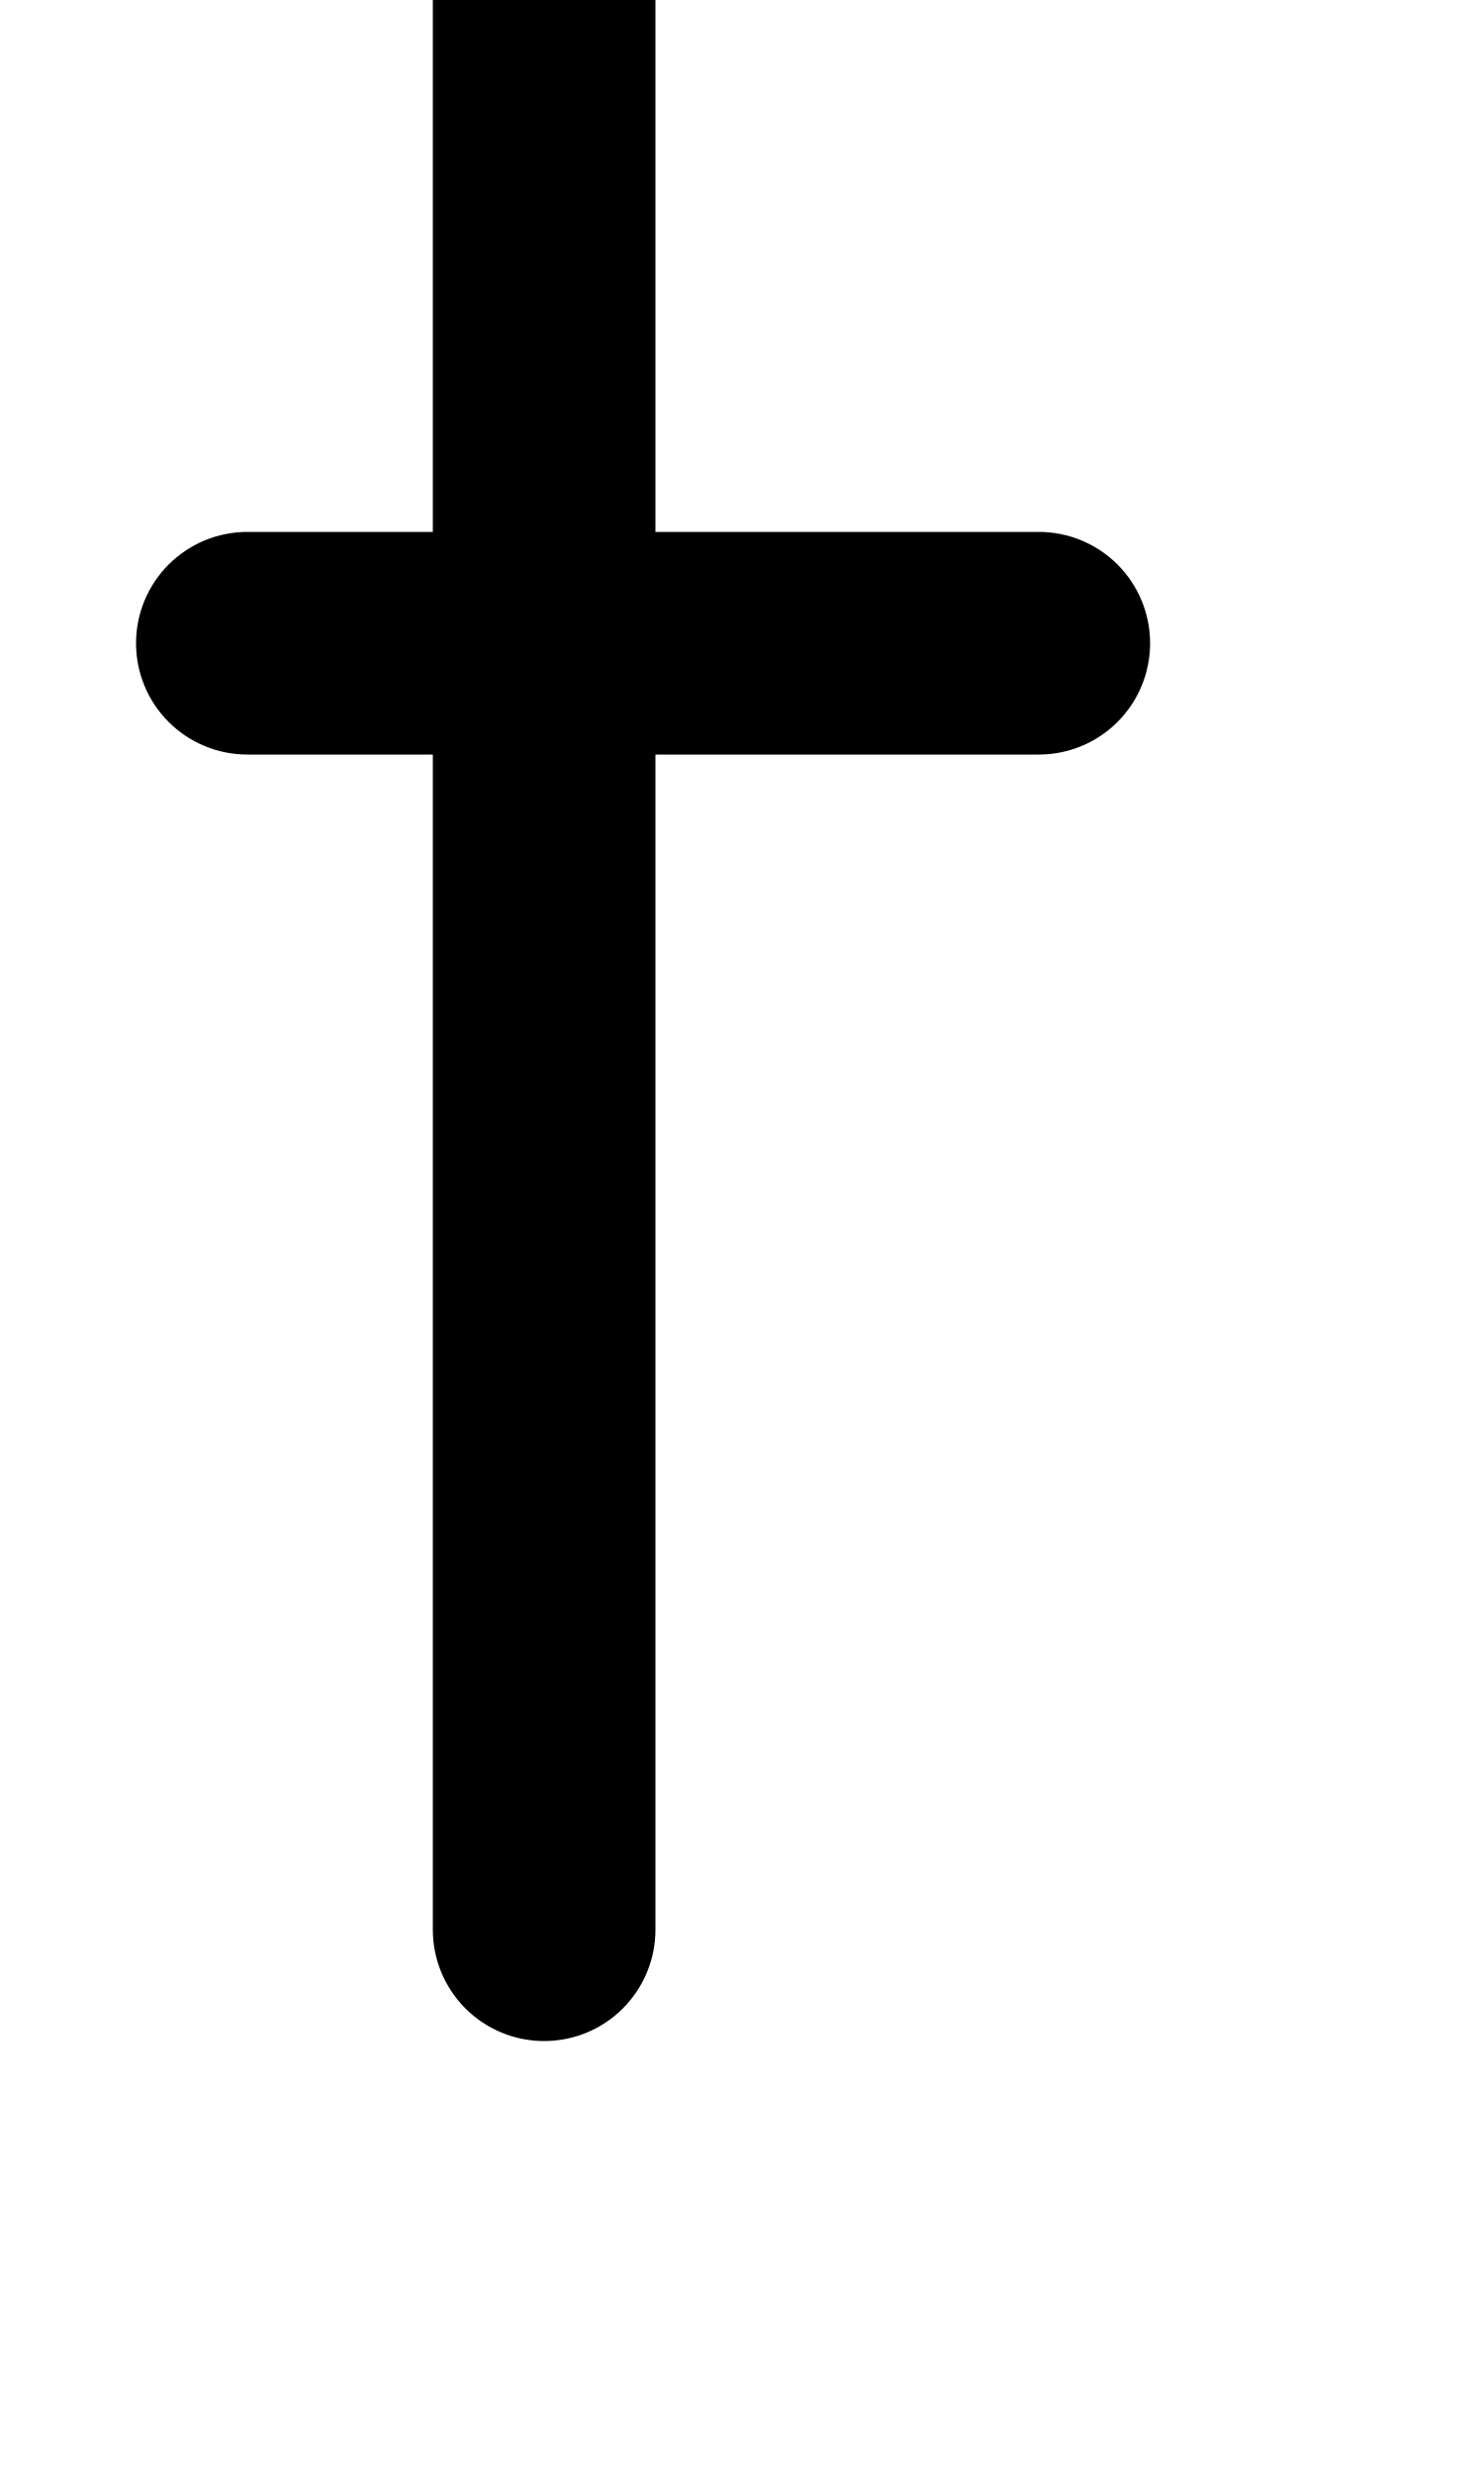
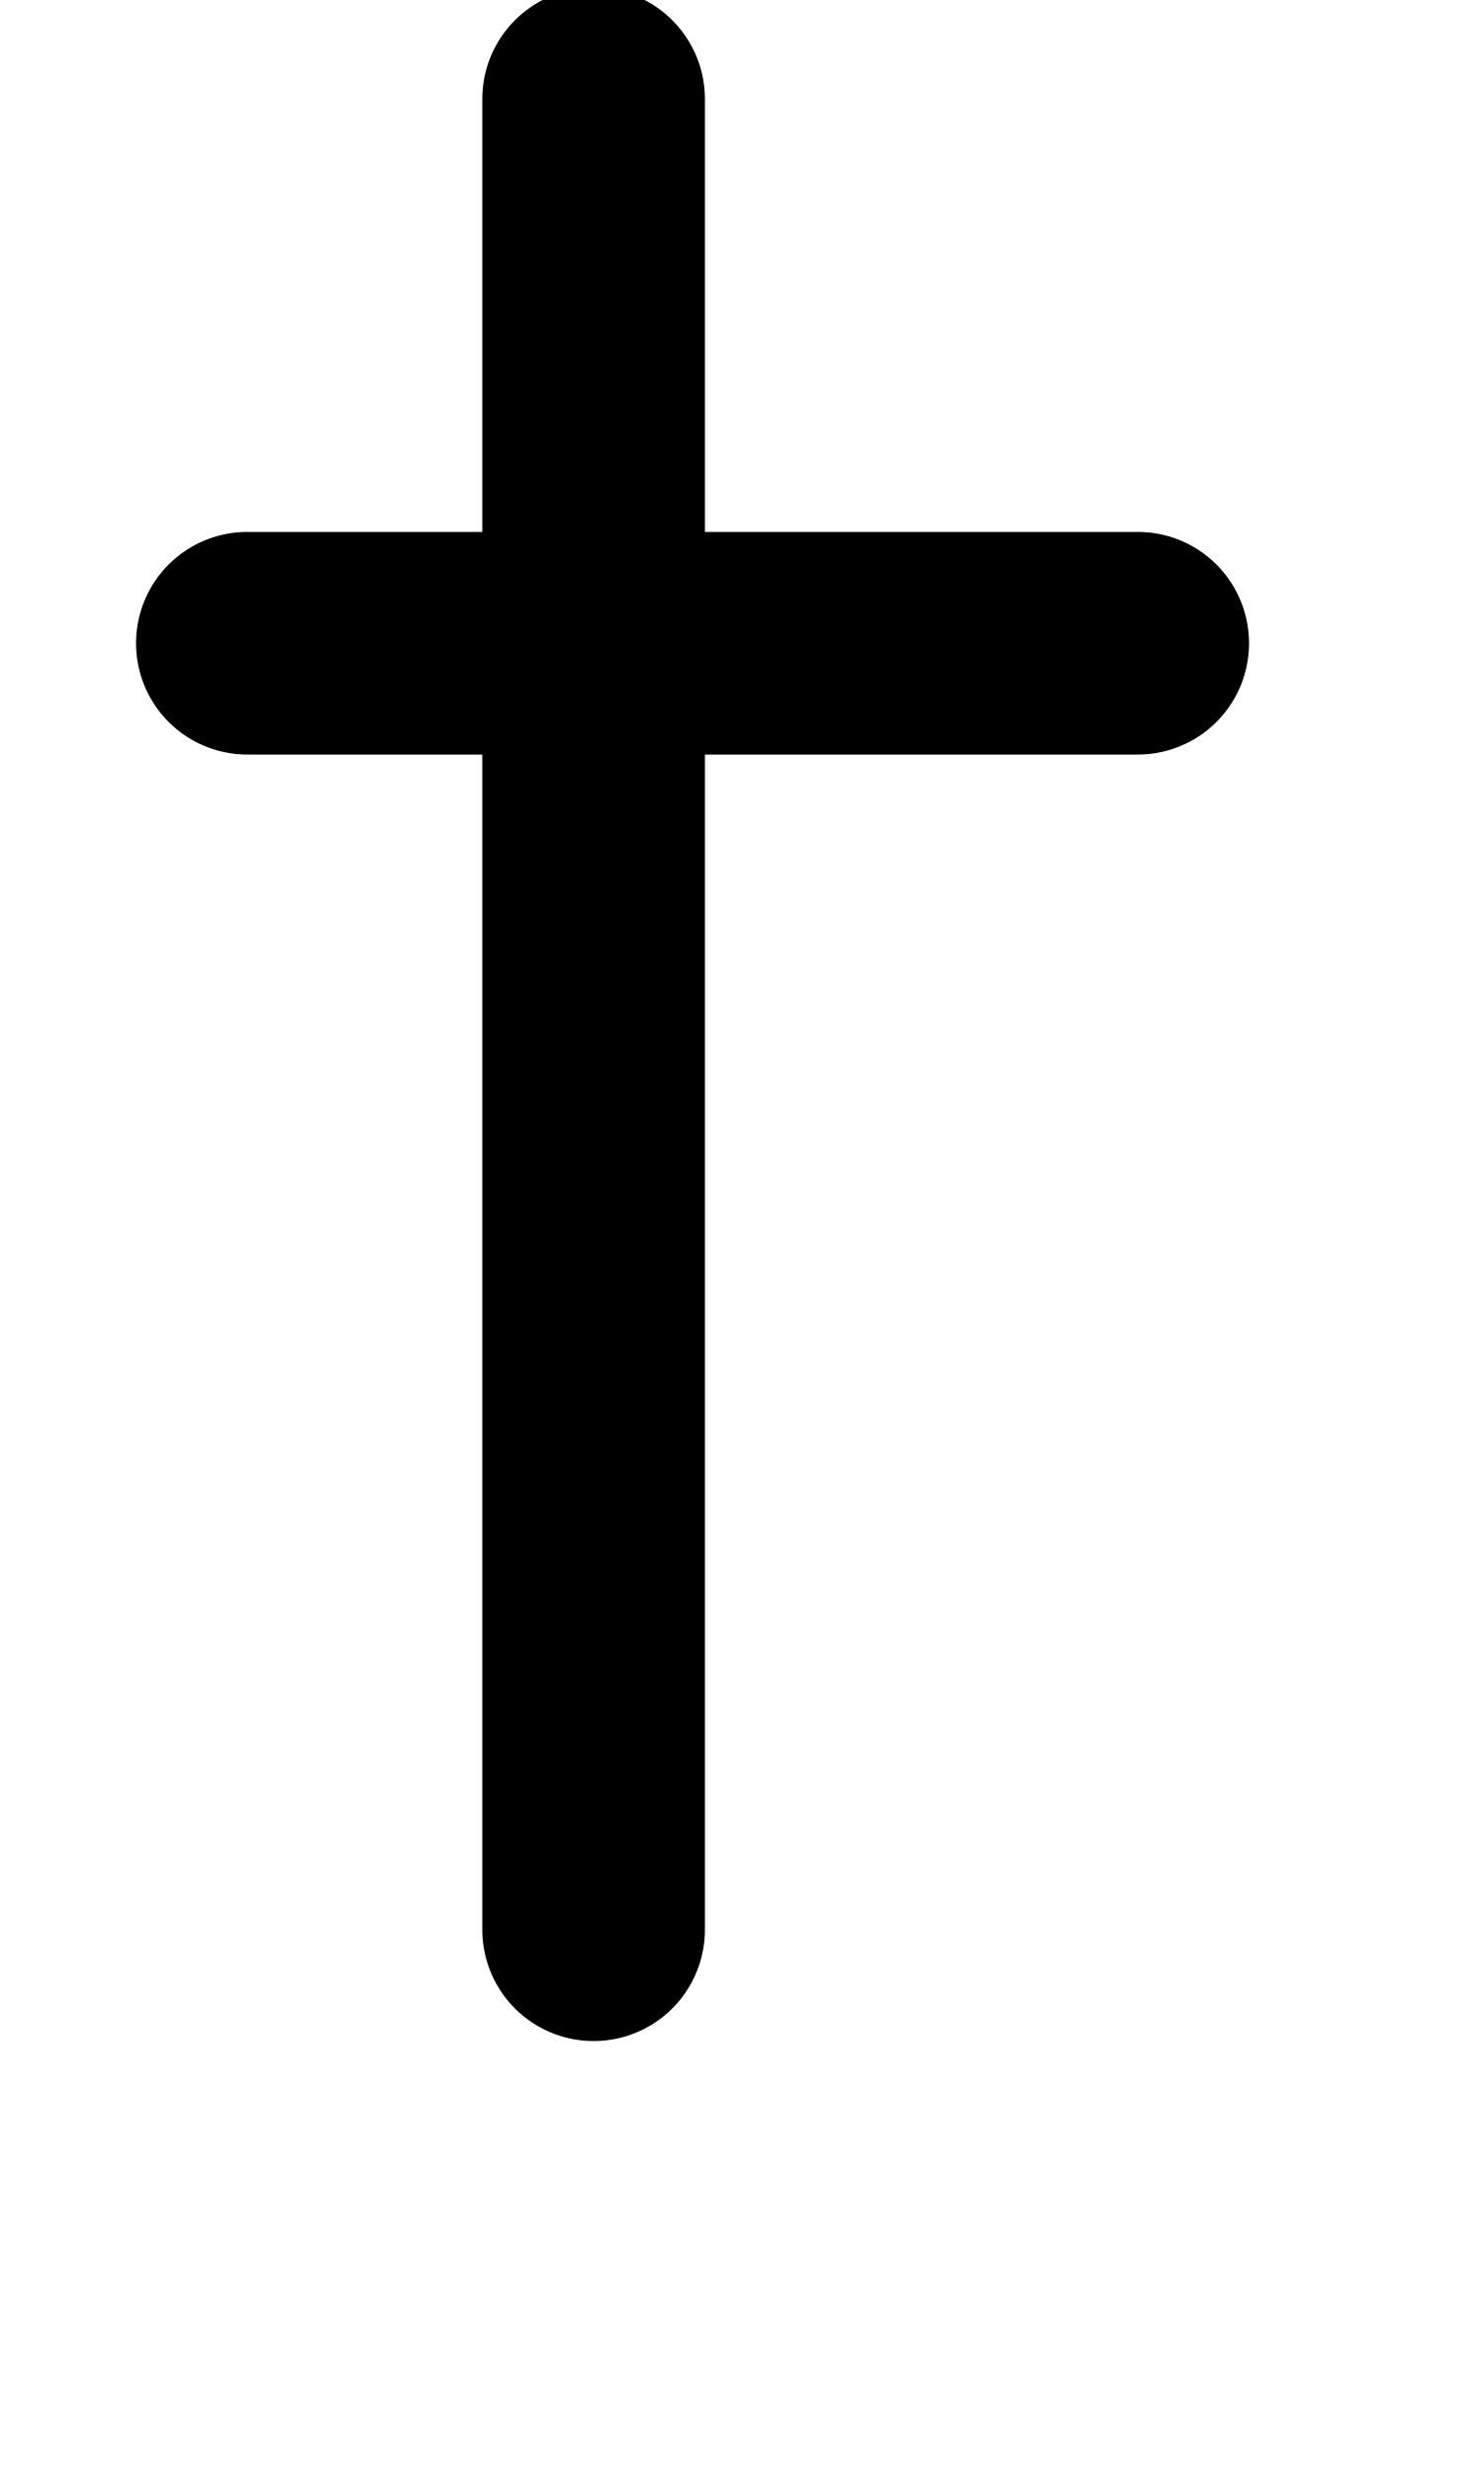
- <svg xmlns="http://www.w3.org/2000/svg" viewBox="0 0 600.000 1000.000">
-   <path d="M 175.054,-2.208 L 175.217,-4.411 L 175.487,-6.603 L 175.865,-8.779 L 176.349,-10.934 L 176.938,-13.063 L 177.631,-15.160 L 178.425,-17.221 L 179.320,-19.240 L 180.314,-21.213 L 181.402,-23.135 L 182.584,-25.001 L 183.856,-26.806 L 185.215,-28.548 L 186.657,-30.220 L 188.180,-31.820 L 189.780,-33.343 L 191.452,-34.785 L 193.194,-36.144 L 194.999,-37.416 L 196.865,-38.598 L 198.787,-39.686 L 200.760,-40.680 L 202.779,-41.575 L 204.840,-42.369 L 206.937,-43.062 L 209.066,-43.651 L 211.221,-44.135 L 213.397,-44.513 L 215.589,-44.783 L 217.792,-44.946 L 220.000,-45.000 L 222.208,-44.946 L 224.411,-44.783 L 226.603,-44.513 L 228.779,-44.135 L 230.934,-43.651 L 233.063,-43.062 L 235.160,-42.369 L 237.221,-41.575 L 239.240,-40.680 L 241.213,-39.686 L 243.135,-38.598 L 245.001,-37.416 L 246.806,-36.144 L 248.548,-34.785 L 250.220,-33.343 L 251.820,-31.820 L 253.343,-30.220 L 254.785,-28.548 L 256.144,-26.806 L 257.416,-25.001 L 258.598,-23.135 L 259.686,-21.213 L 260.680,-19.240 L 261.575,-17.221 L 262.369,-15.160 L 263.062,-13.063 L 263.651,-10.934 L 264.135,-8.779 L 264.513,-6.603 L 264.783,-4.411 L 264.946,-2.208 L 265.000,0.000 L 265.000,215.000 L 420.000,215.000 L 422.208,215.054 L 424.411,215.217 L 426.603,215.487 L 428.779,215.865 L 430.934,216.349 L 433.063,216.938 L 435.160,217.631 L 437.221,218.425 L 439.240,219.320 L 441.213,220.314 L 443.135,221.402 L 445.001,222.584 L 446.806,223.856 L 448.548,225.215 L 450.220,226.657 L 451.820,228.180 L 453.343,229.780 L 454.785,231.452 L 456.144,233.194 L 457.416,234.999 L 458.598,236.865 L 459.686,238.787 L 460.680,240.760 L 461.575,242.779 L 462.369,244.840 L 463.062,246.937 L 463.651,249.066 L 464.135,251.221 L 464.513,253.397 L 464.783,255.589 L 464.946,257.792 L 465.000,260.000 L 464.946,262.208 L 464.783,264.411 L 464.513,266.603 L 464.135,268.779 L 463.651,270.934 L 463.062,273.063 L 462.369,275.160 L 461.575,277.221 L 460.680,279.240 L 459.686,281.213 L 458.598,283.135 L 457.416,285.001 L 456.144,286.806 L 454.785,288.548 L 453.343,290.220 L 451.820,291.820 L 450.220,293.343 L 448.548,294.785 L 446.806,296.144 L 445.001,297.416 L 443.135,298.598 L 441.213,299.686 L 439.240,300.680 L 437.221,301.575 L 435.160,302.369 L 433.063,303.062 L 430.934,303.651 L 428.779,304.135 L 426.603,304.513 L 424.411,304.783 L 422.208,304.946 L 420.000,305.000 L 265.000,305.000 L 265.000,780.000 L 264.946,782.208 L 264.783,784.411 L 264.513,786.603 L 264.135,788.779 L 263.651,790.934 L 263.062,793.063 L 262.369,795.160 L 261.575,797.221 L 260.680,799.240 L 259.686,801.213 L 258.598,803.135 L 257.416,805.001 L 256.144,806.806 L 254.785,808.548 L 253.343,810.220 L 251.820,811.820 L 250.220,813.343 L 248.548,814.785 L 246.806,816.144 L 245.001,817.416 L 243.135,818.598 L 241.213,819.686 L 239.240,820.680 L 237.221,821.575 L 235.160,822.369 L 233.063,823.062 L 230.934,823.651 L 228.779,824.135 L 226.603,824.513 L 224.411,824.783 L 222.208,824.946 L 220.000,825.000 L 217.792,824.946 L 215.589,824.783 L 213.397,824.513 L 211.221,824.135 L 209.066,823.651 L 206.937,823.062 L 204.840,822.369 L 202.779,821.575 L 200.760,820.680 L 198.787,819.686 L 196.865,818.598 L 194.999,817.416 L 193.194,816.144 L 191.452,814.785 L 189.780,813.343 L 188.180,811.820 L 186.657,810.220 L 185.215,808.548 L 183.856,806.806 L 182.584,805.001 L 181.402,803.135 L 180.314,801.213 L 179.320,799.240 L 178.425,797.221 L 177.631,795.160 L 176.938,793.063 L 176.349,790.934 L 175.865,788.779 L 175.487,786.603 L 175.217,784.411 L 175.054,782.208 L 175.000,780.000 L 175.000,305.000 L 100.000,305.000 L 97.792,304.946 L 95.589,304.783 L 93.397,304.513 L 91.221,304.135 L 89.066,303.651 L 86.937,303.062 L 84.840,302.369 L 82.779,301.575 L 80.760,300.680 L 78.787,299.686 L 76.865,298.598 L 74.999,297.416 L 73.194,296.144 L 71.452,294.785 L 69.780,293.343 L 68.180,291.820 L 66.657,290.220 L 65.215,288.548 L 63.856,286.806 L 62.584,285.001 L 61.402,283.135 L 60.314,281.213 L 59.320,279.240 L 58.425,277.221 L 57.631,275.160 L 56.938,273.063 L 56.349,270.934 L 55.865,268.779 L 55.487,266.603 L 55.217,264.411 L 55.054,262.208 L 55.000,260.000 L 55.054,257.792 L 55.217,255.589 L 55.487,253.397 L 55.865,251.221 L 56.349,249.066 L 56.938,246.937 L 57.631,244.840 L 58.425,242.779 L 59.320,240.760 L 60.314,238.787 L 61.402,236.865 L 62.584,234.999 L 63.856,233.194 L 65.215,231.452 L 66.657,229.780 L 68.180,228.180 L 69.780,226.657 L 71.452,225.215 L 73.194,223.856 L 74.999,222.584 L 76.865,221.402 L 78.787,220.314 L 80.760,219.320 L 82.779,218.425 L 84.840,217.631 L 86.937,216.938 L 89.066,216.349 L 91.221,215.865 L 93.397,215.487 L 95.589,215.217 L 97.792,215.054 L 100.000,215.000 L 175.000,215.000 L 175.000,0.000 L 175.054,-2.208 Z" fill="black" fill-rule="evenodd" />
+ <svg xmlns="http://www.w3.org/2000/svg" viewBox="0 0 600.000 1000">
+   <path d="M 240.000 40.000 V 780.000" fill="none" stroke="black" stroke-width="90.000" stroke-linecap="round" stroke-linejoin="round" />
+   <path d="M 100.000 260.000 H 460.000" fill="none" stroke="black" stroke-width="90.000" stroke-linecap="round" stroke-linejoin="round" />
</svg>
